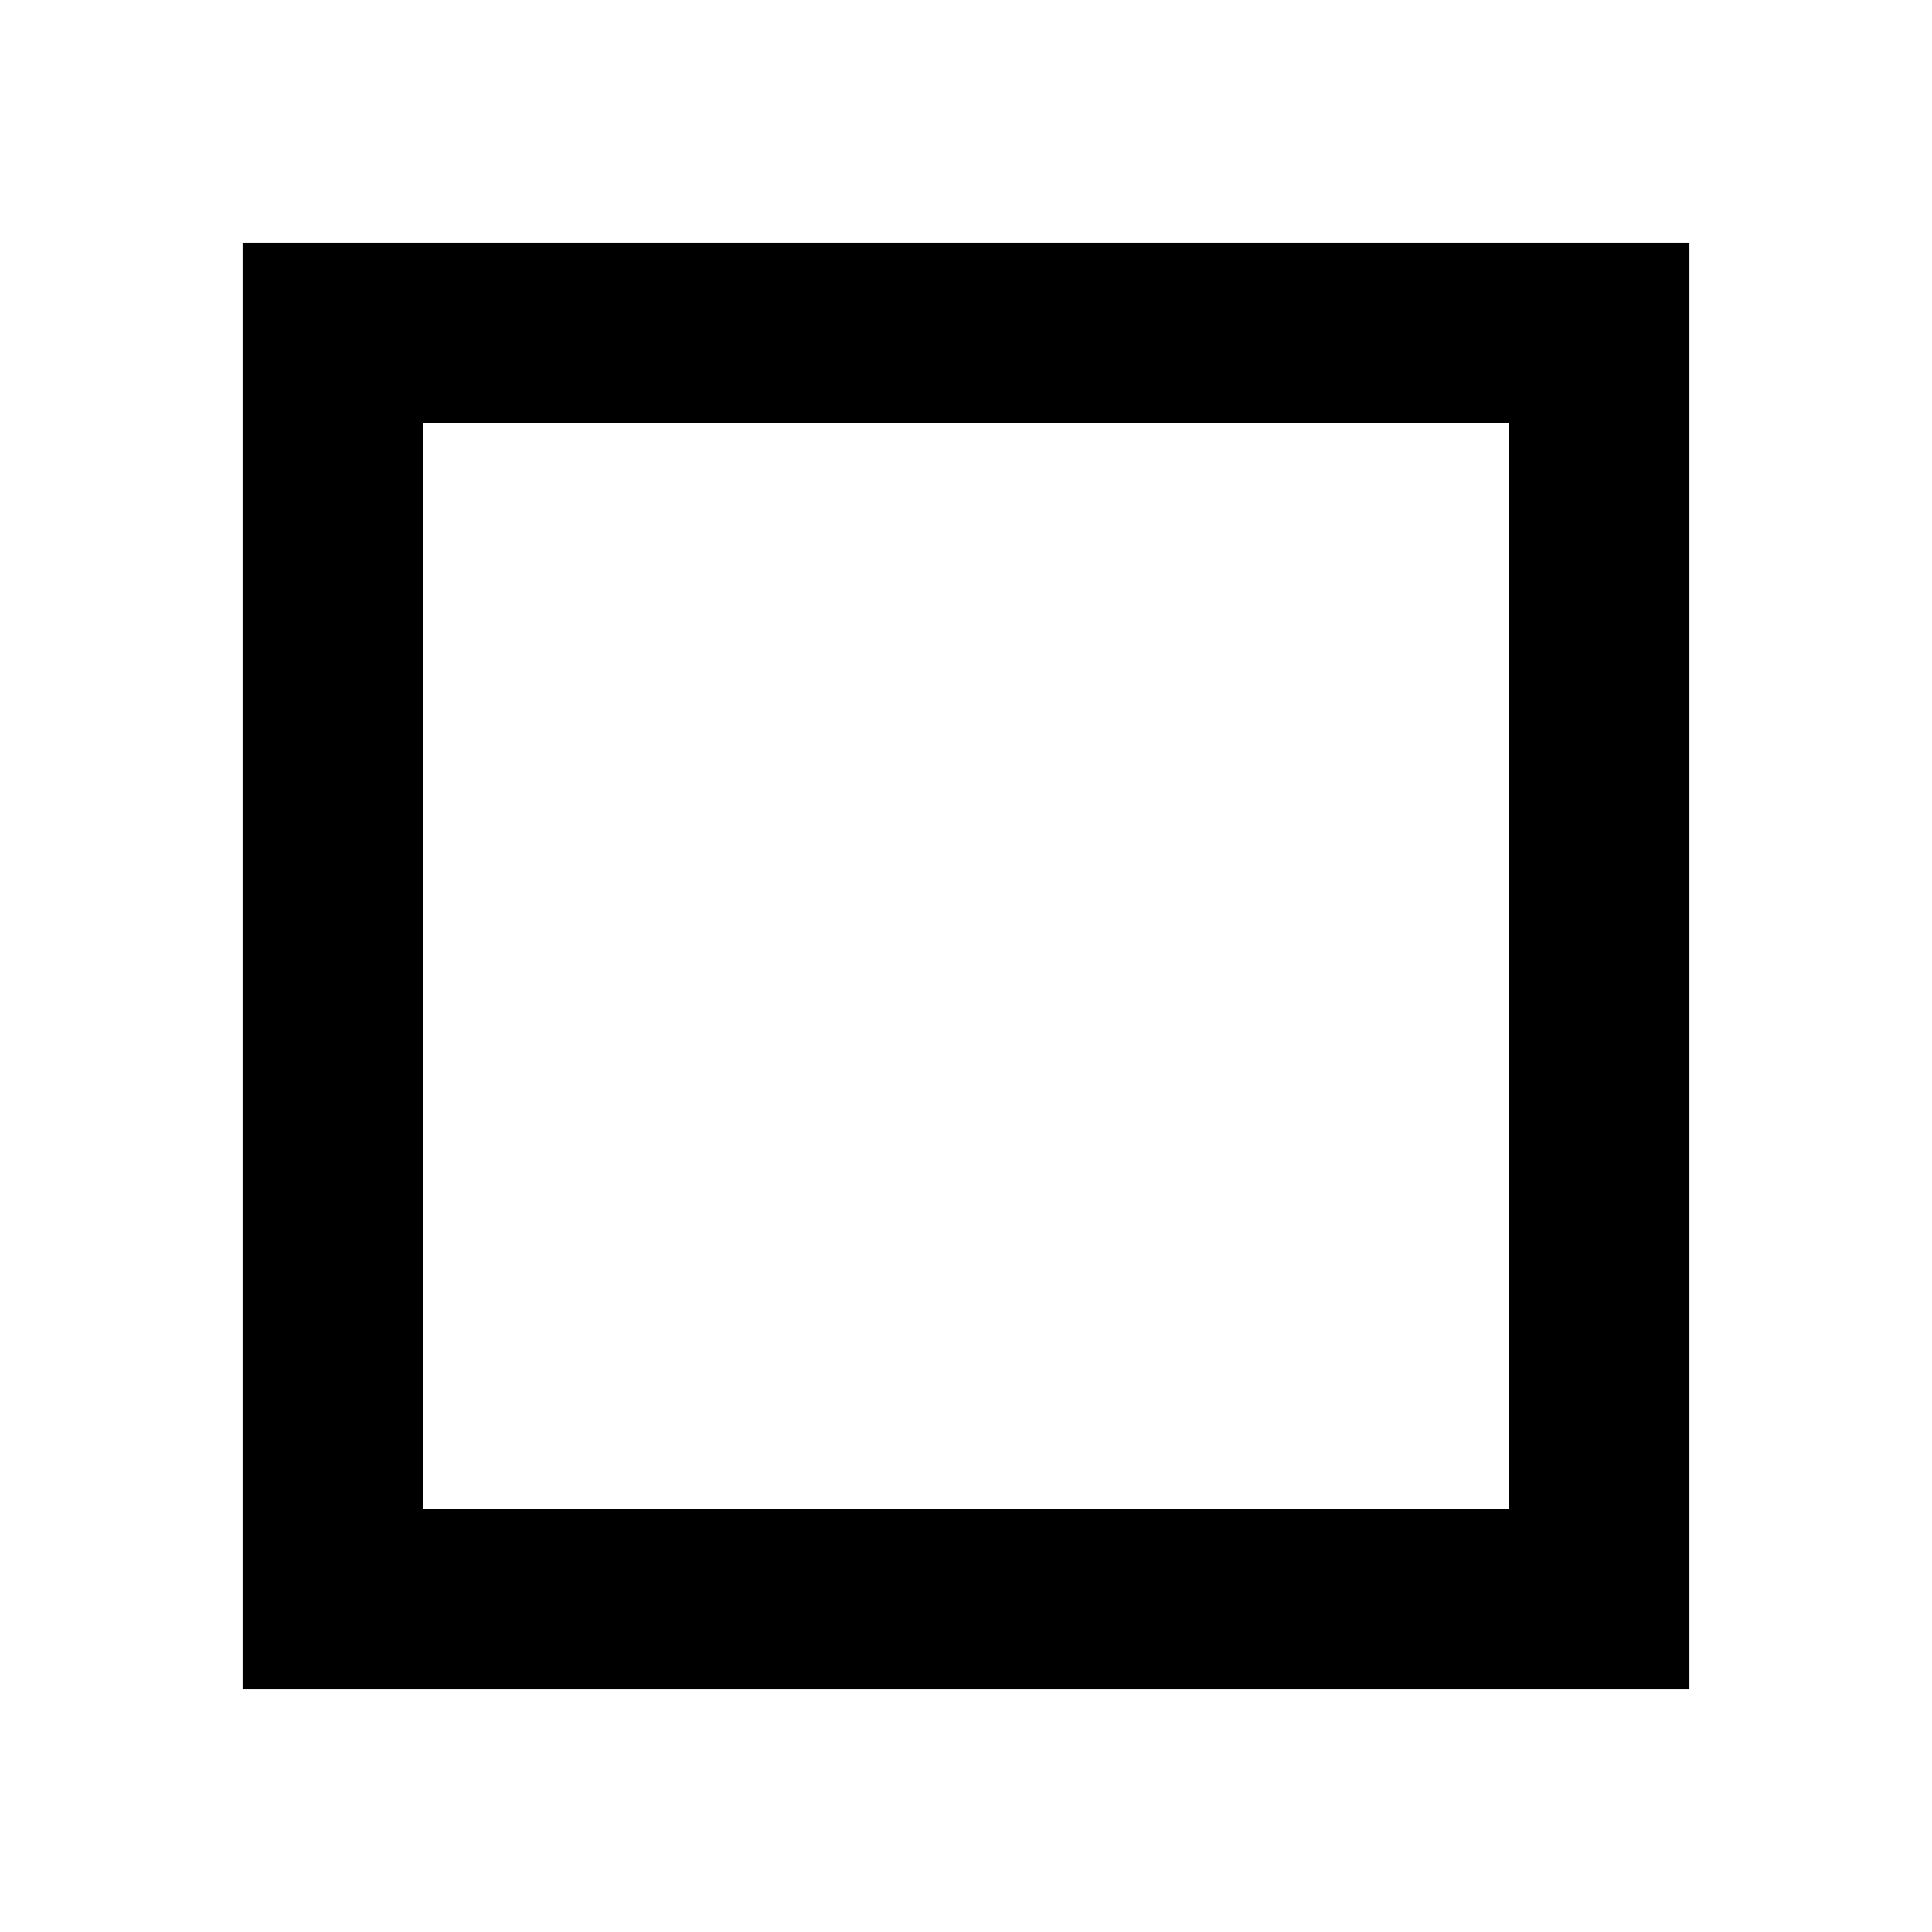
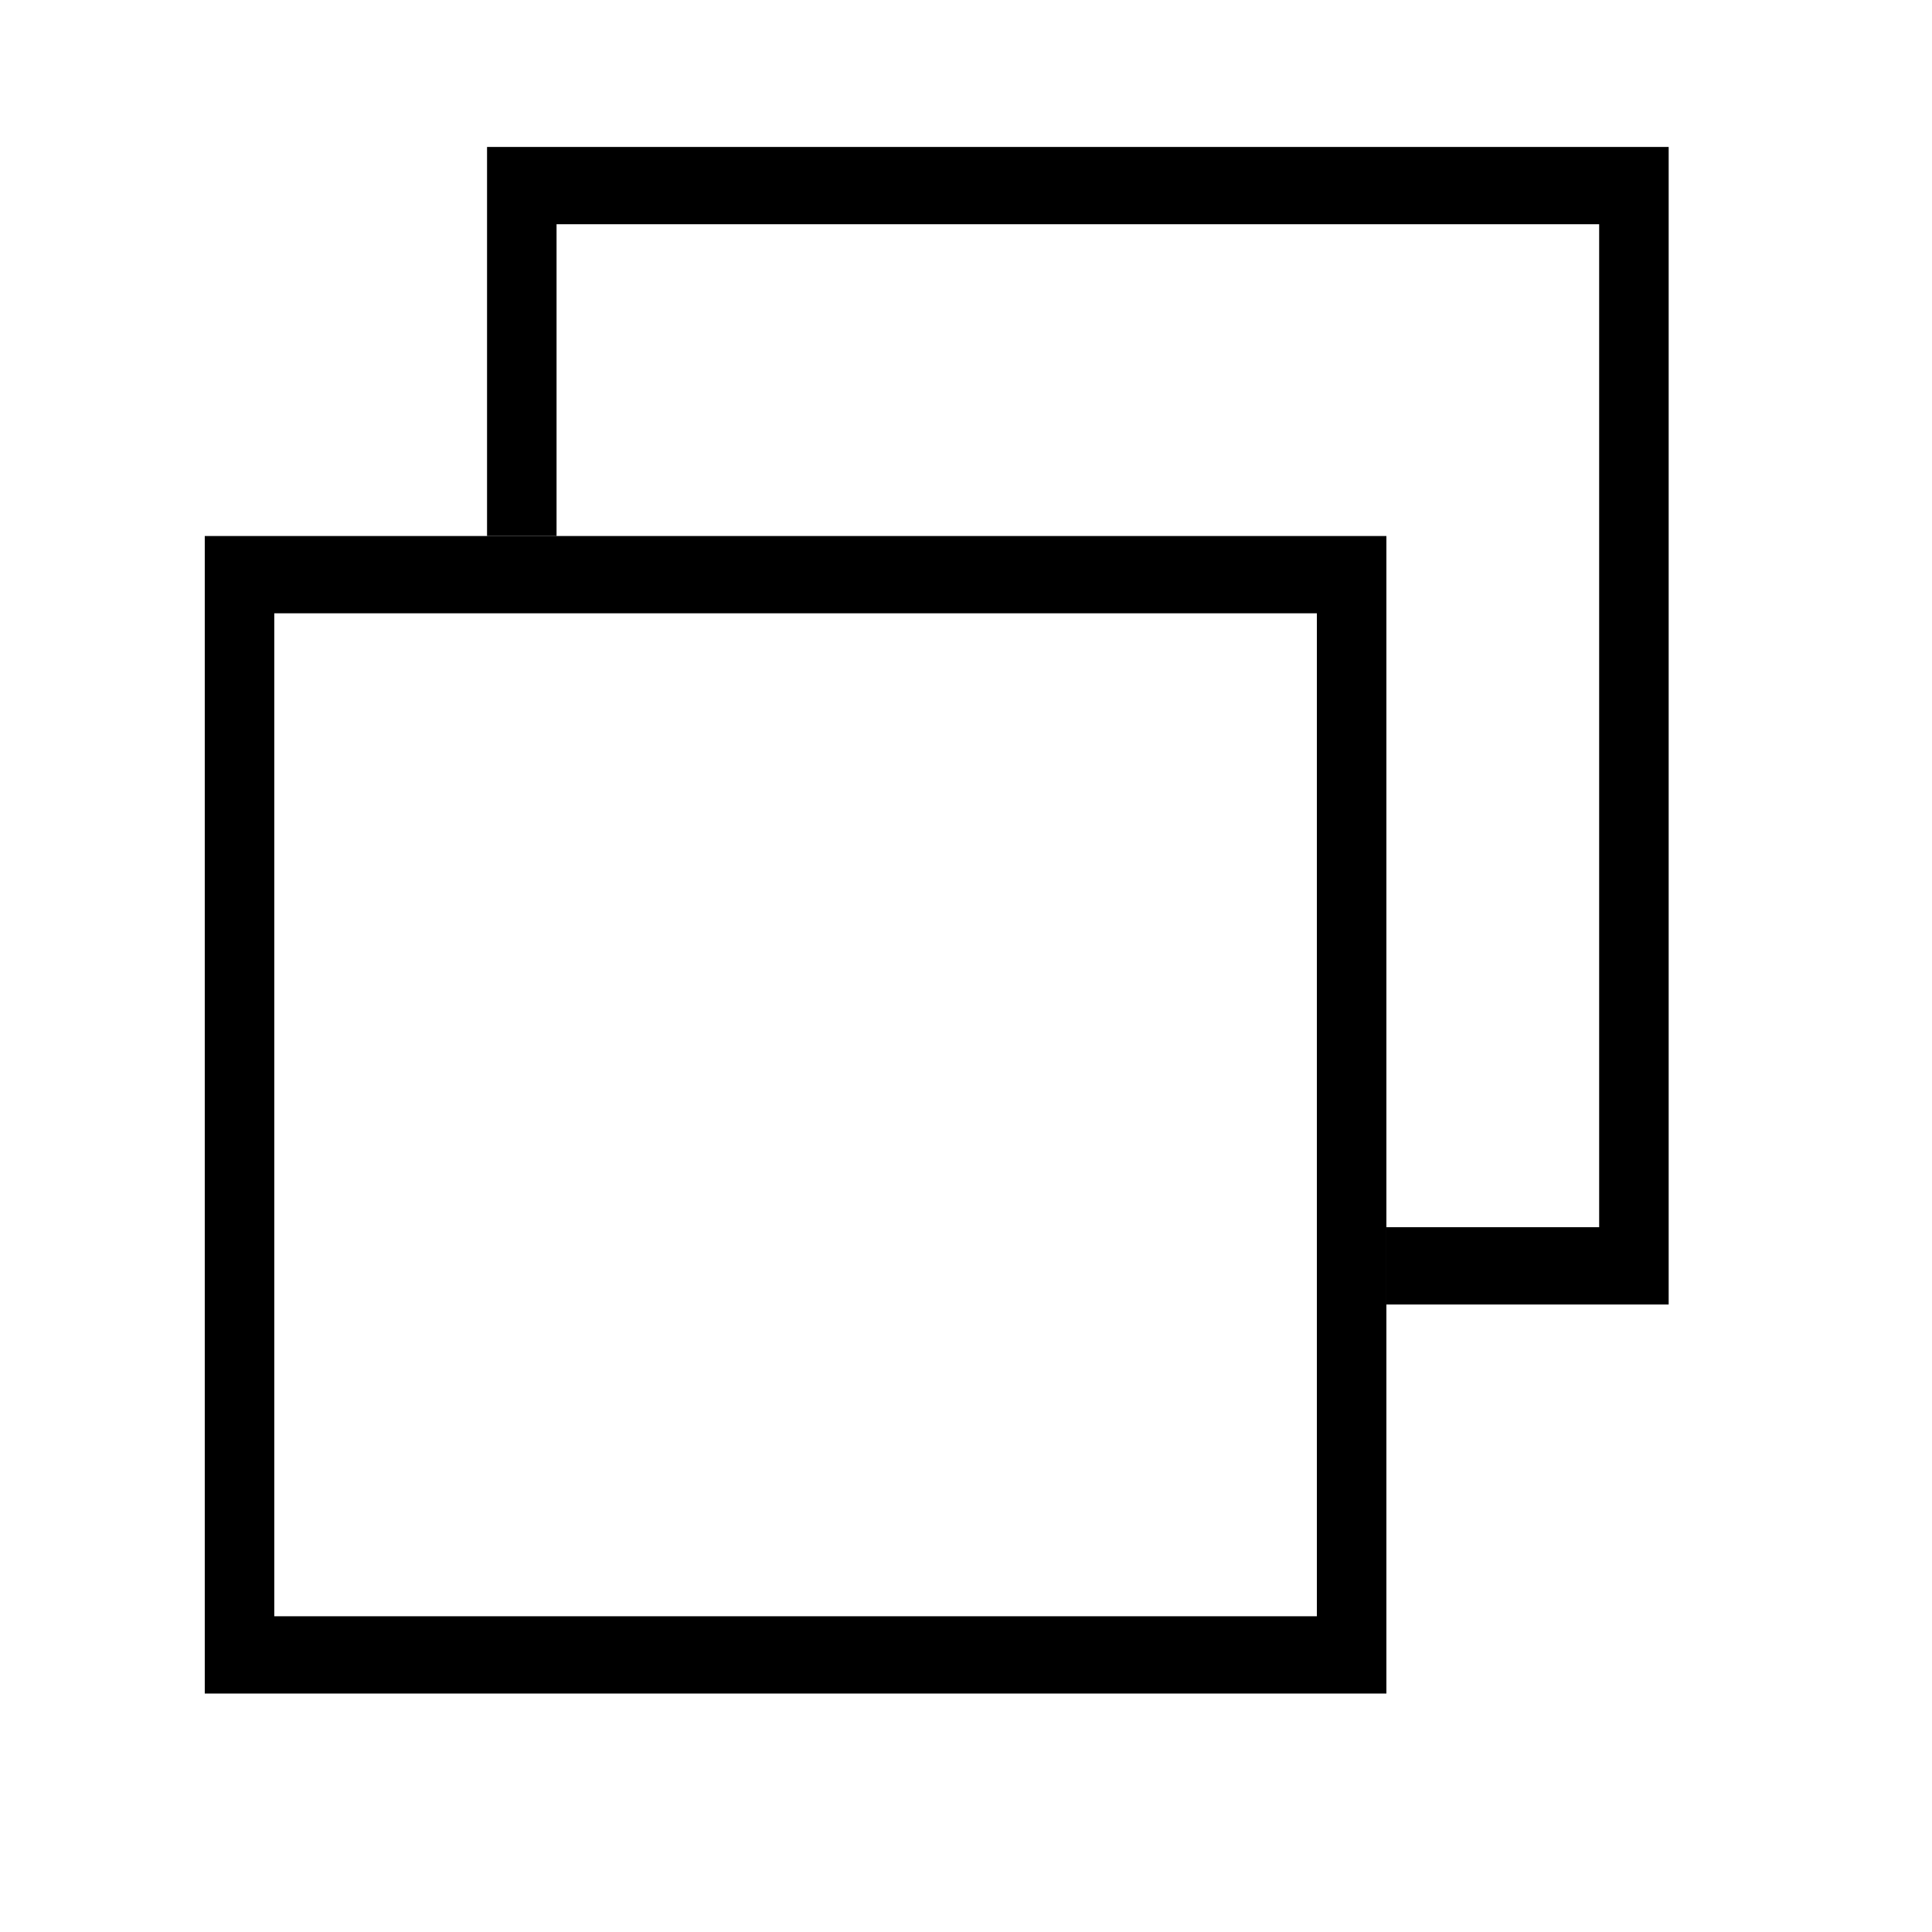
- <svg xmlns="http://www.w3.org/2000/svg" t="1663292400096" class="icon" viewBox="0 0 1024 1024" version="1.1" p-id="1392" width="200" height="200">
-   <path d="M128.576 895.421 128.576 128.578l766.846 0 0 766.842L128.576 895.421zM799.567 224.435 224.433 224.435l0 575.135 575.135 0L799.567 224.435z" p-id="1393" />
+ <svg xmlns="http://www.w3.org/2000/svg" t="1665472139792" class="icon" viewBox="0 0 1024 1024" version="1.1" p-id="1509" width="600" height="600">
+   <path d="M734.815 691.403 884.428 691.403 884.428 77.889 258.144 77.889 258.144 284.101 294.983 284.101 294.983 118.848 847.589 118.848 847.589 650.443 734.815 650.443Z" p-id="1510" />
+   <path d="M108.531 284.101l626.284 0 0 613.515-626.284 0L108.531 284.101 108.531 284.101zM145.37 325.06l0 531.595 552.606 0L697.976 325.06 145.37 325.06z" p-id="1511" />
</svg>
